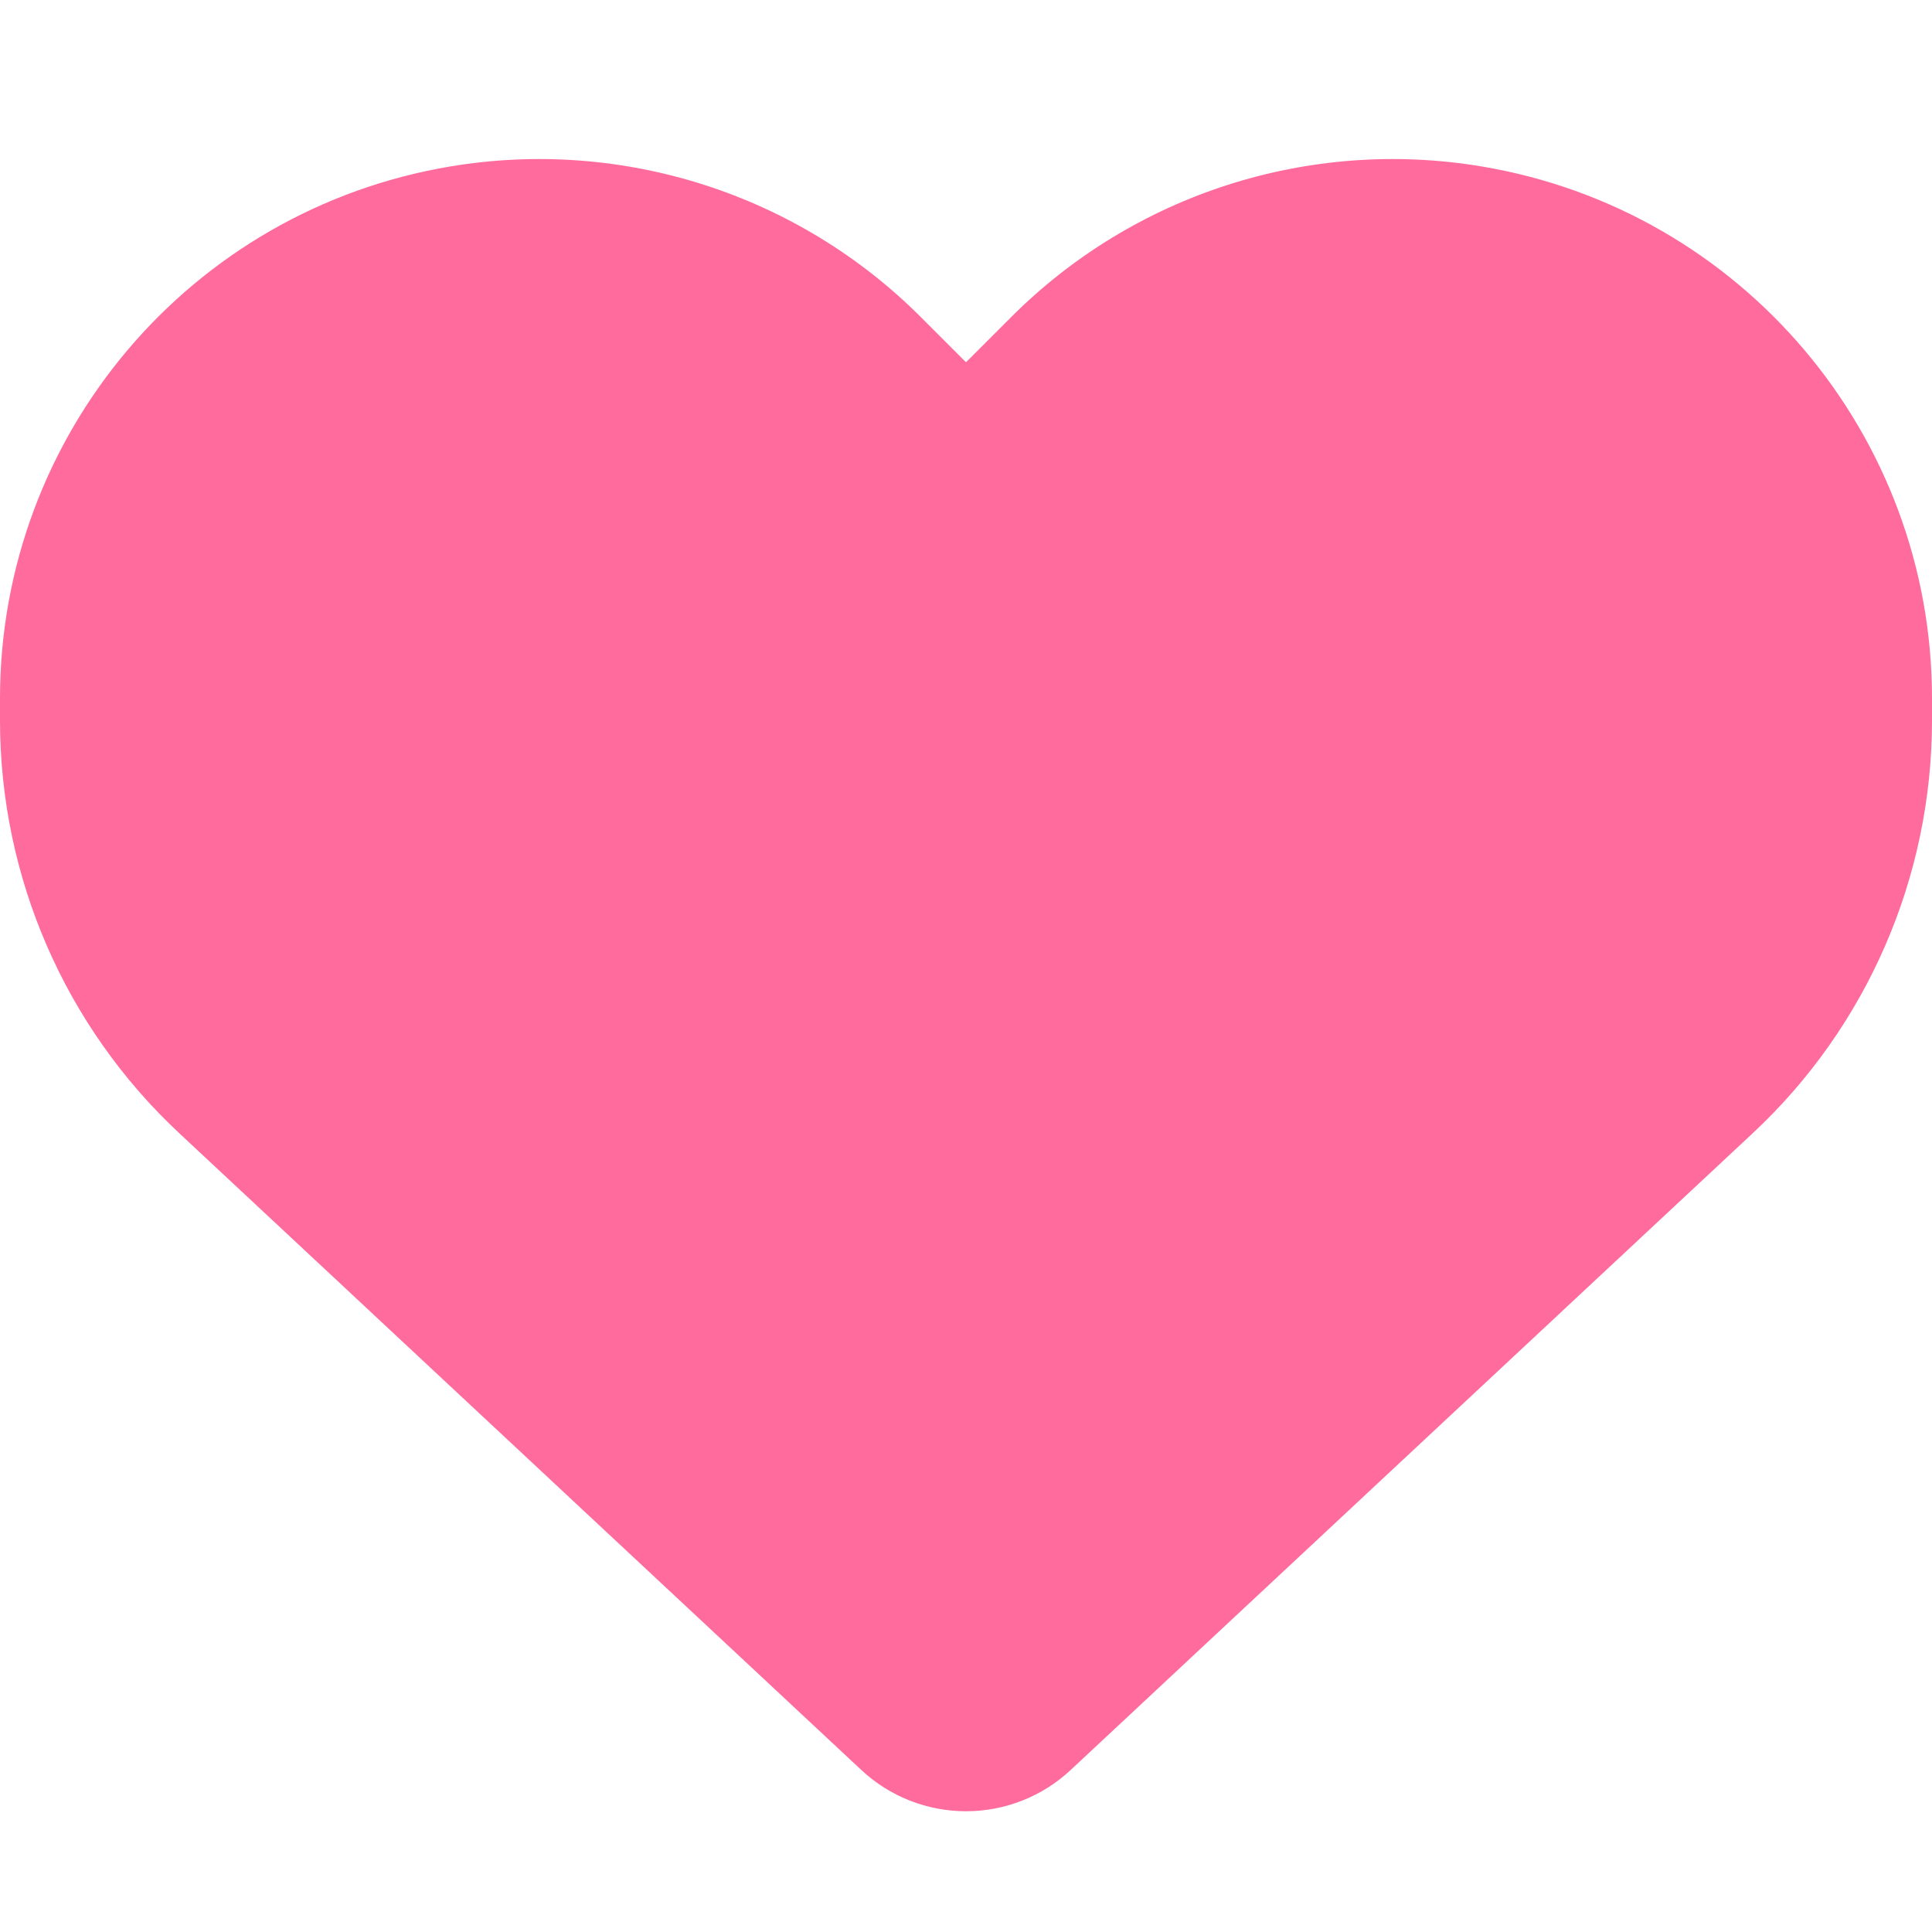
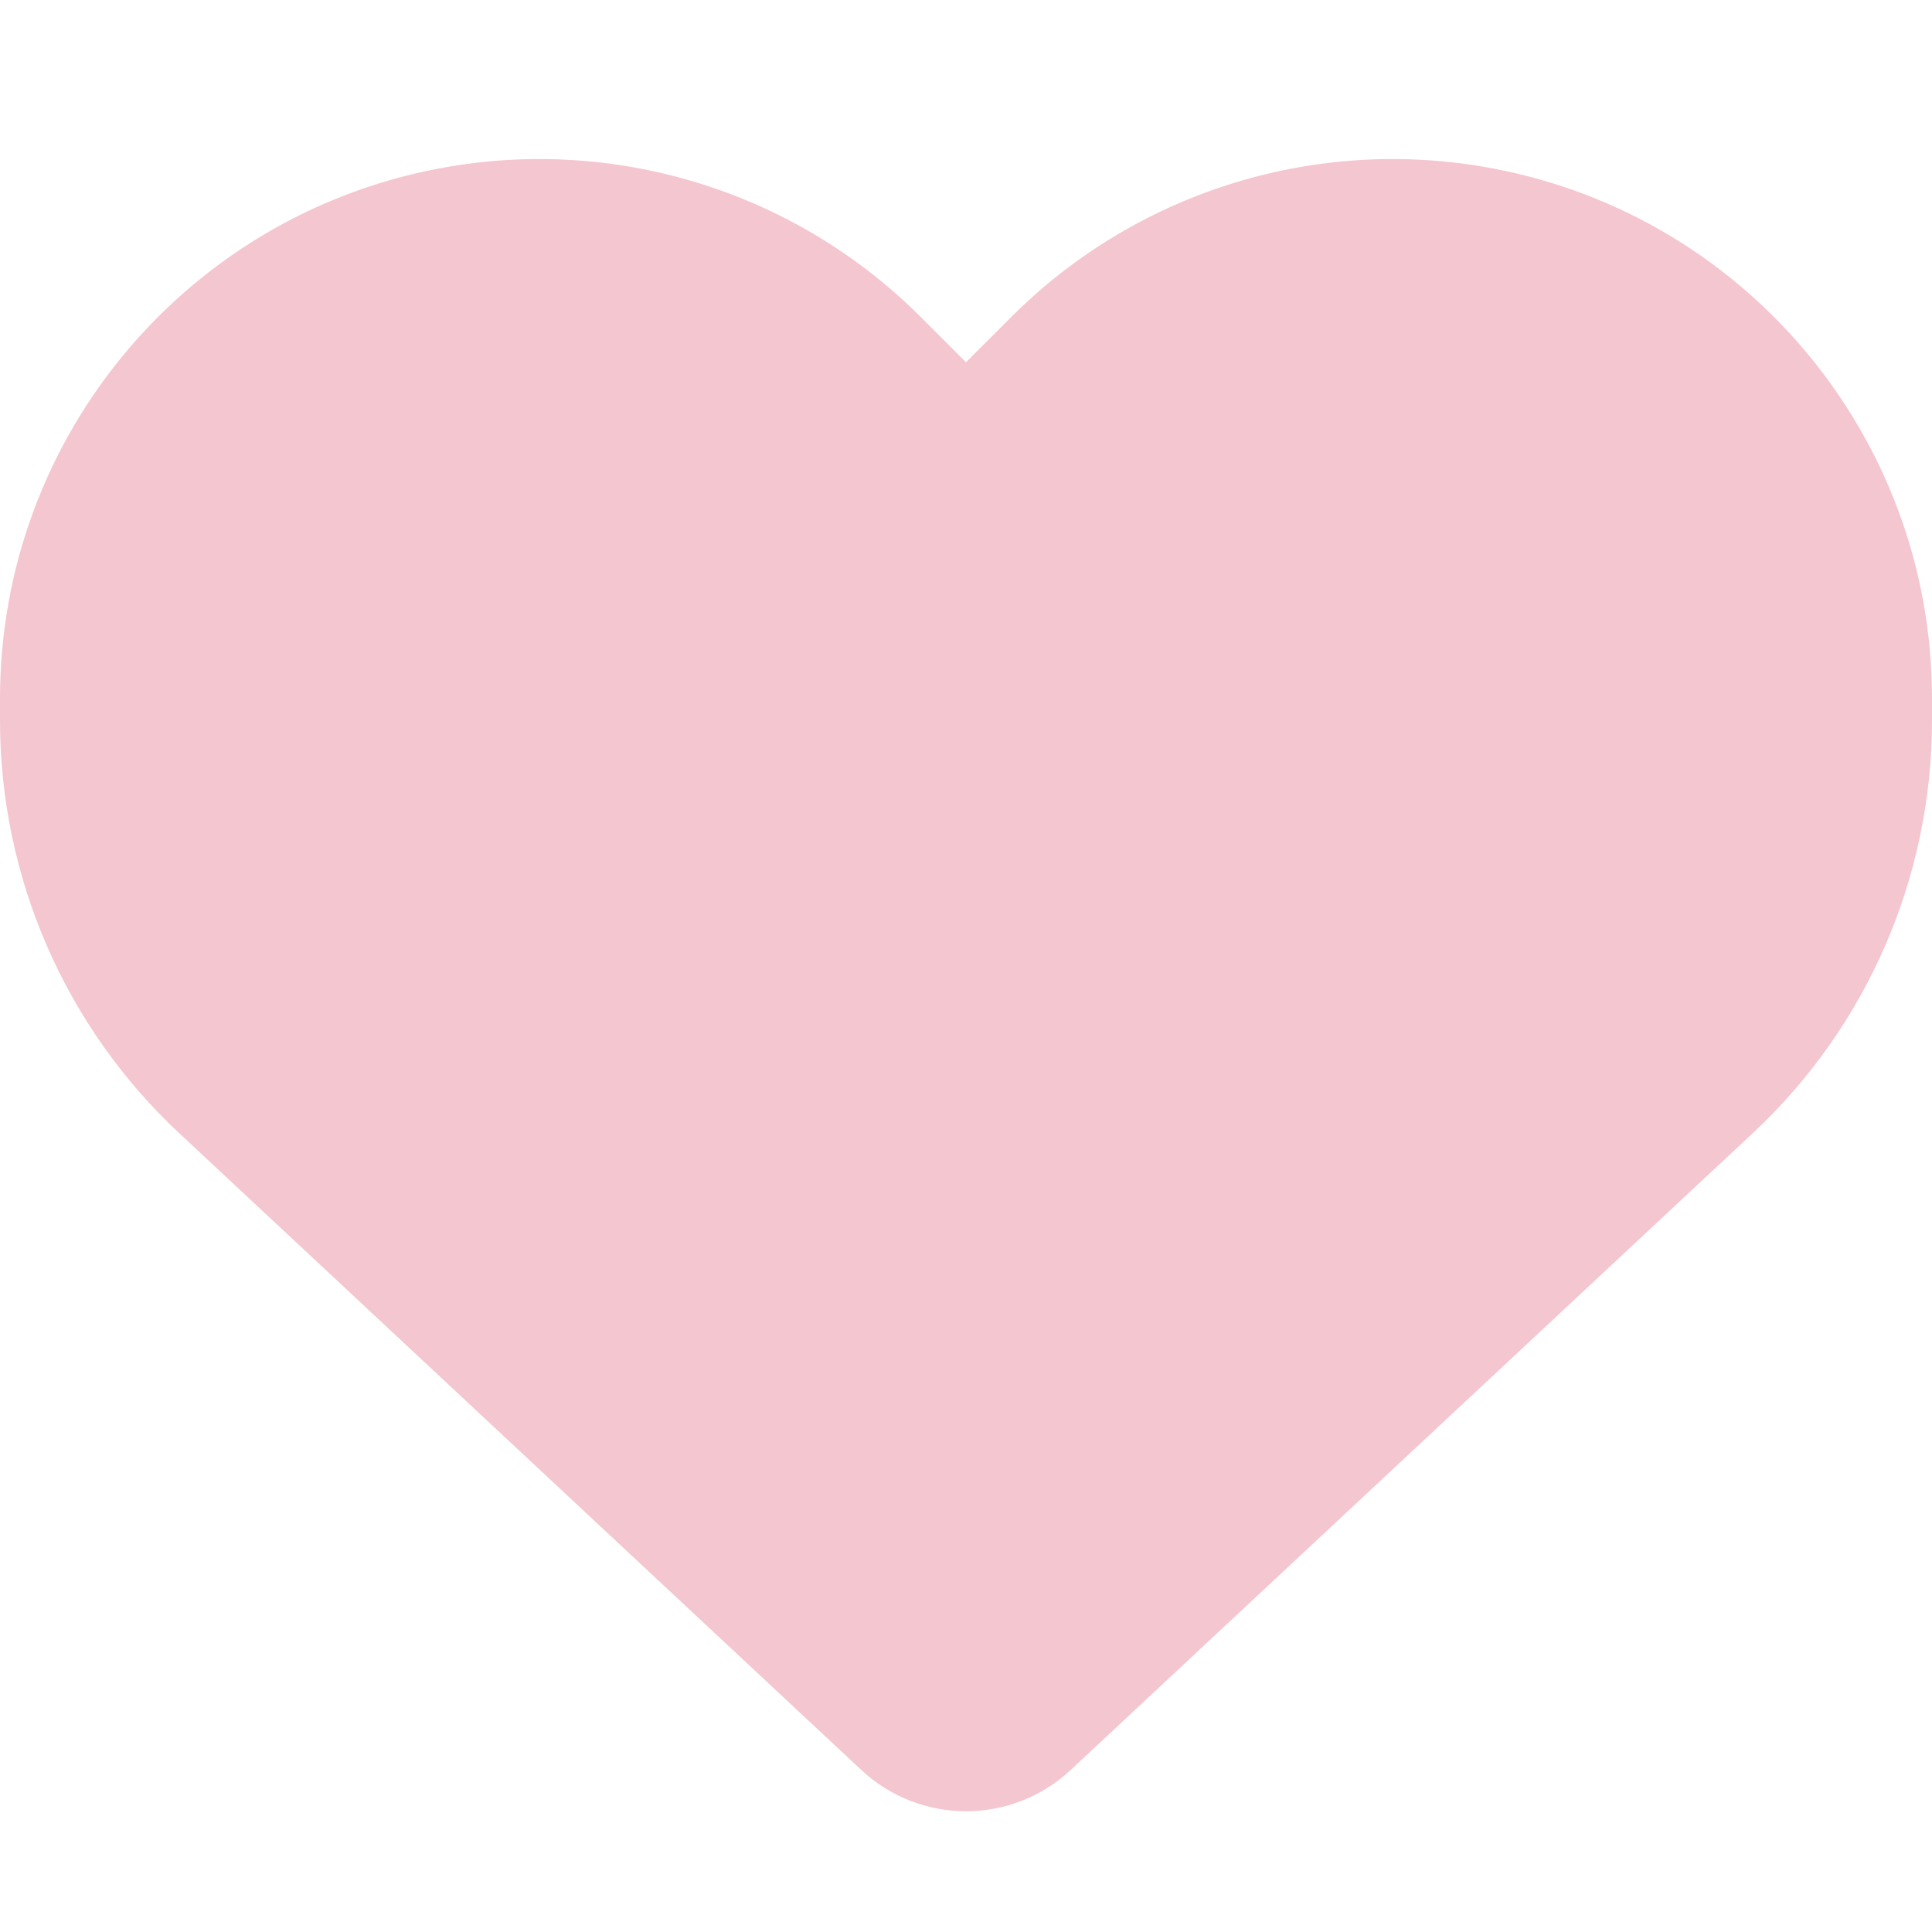
- <svg xmlns="http://www.w3.org/2000/svg" viewBox="0 0 512 512" fill="#FF6B9D">
+ <svg xmlns="http://www.w3.org/2000/svg" viewBox="0 0 512 512" fill="#F4C6D0">
  <path d="M47.6 300.4L228.3 469.1c7.5 7 17.4 10.9 27.7 10.9s20.2-3.9 27.7-10.9L464.4 300.4c30.4-28.3 47.6-68 47.6-109.5v-5.8c0-69.9-50.5-129.5-119.4-141C347 36.5 300.6 51.4 268 84L256 96 244 84c-32.6-32.6-79-47.5-124.6-39.9C50.5 55.6 0 115.2 0 185.1v5.8c0 41.5 17.2 81.2 47.6 109.5z" />
</svg>
